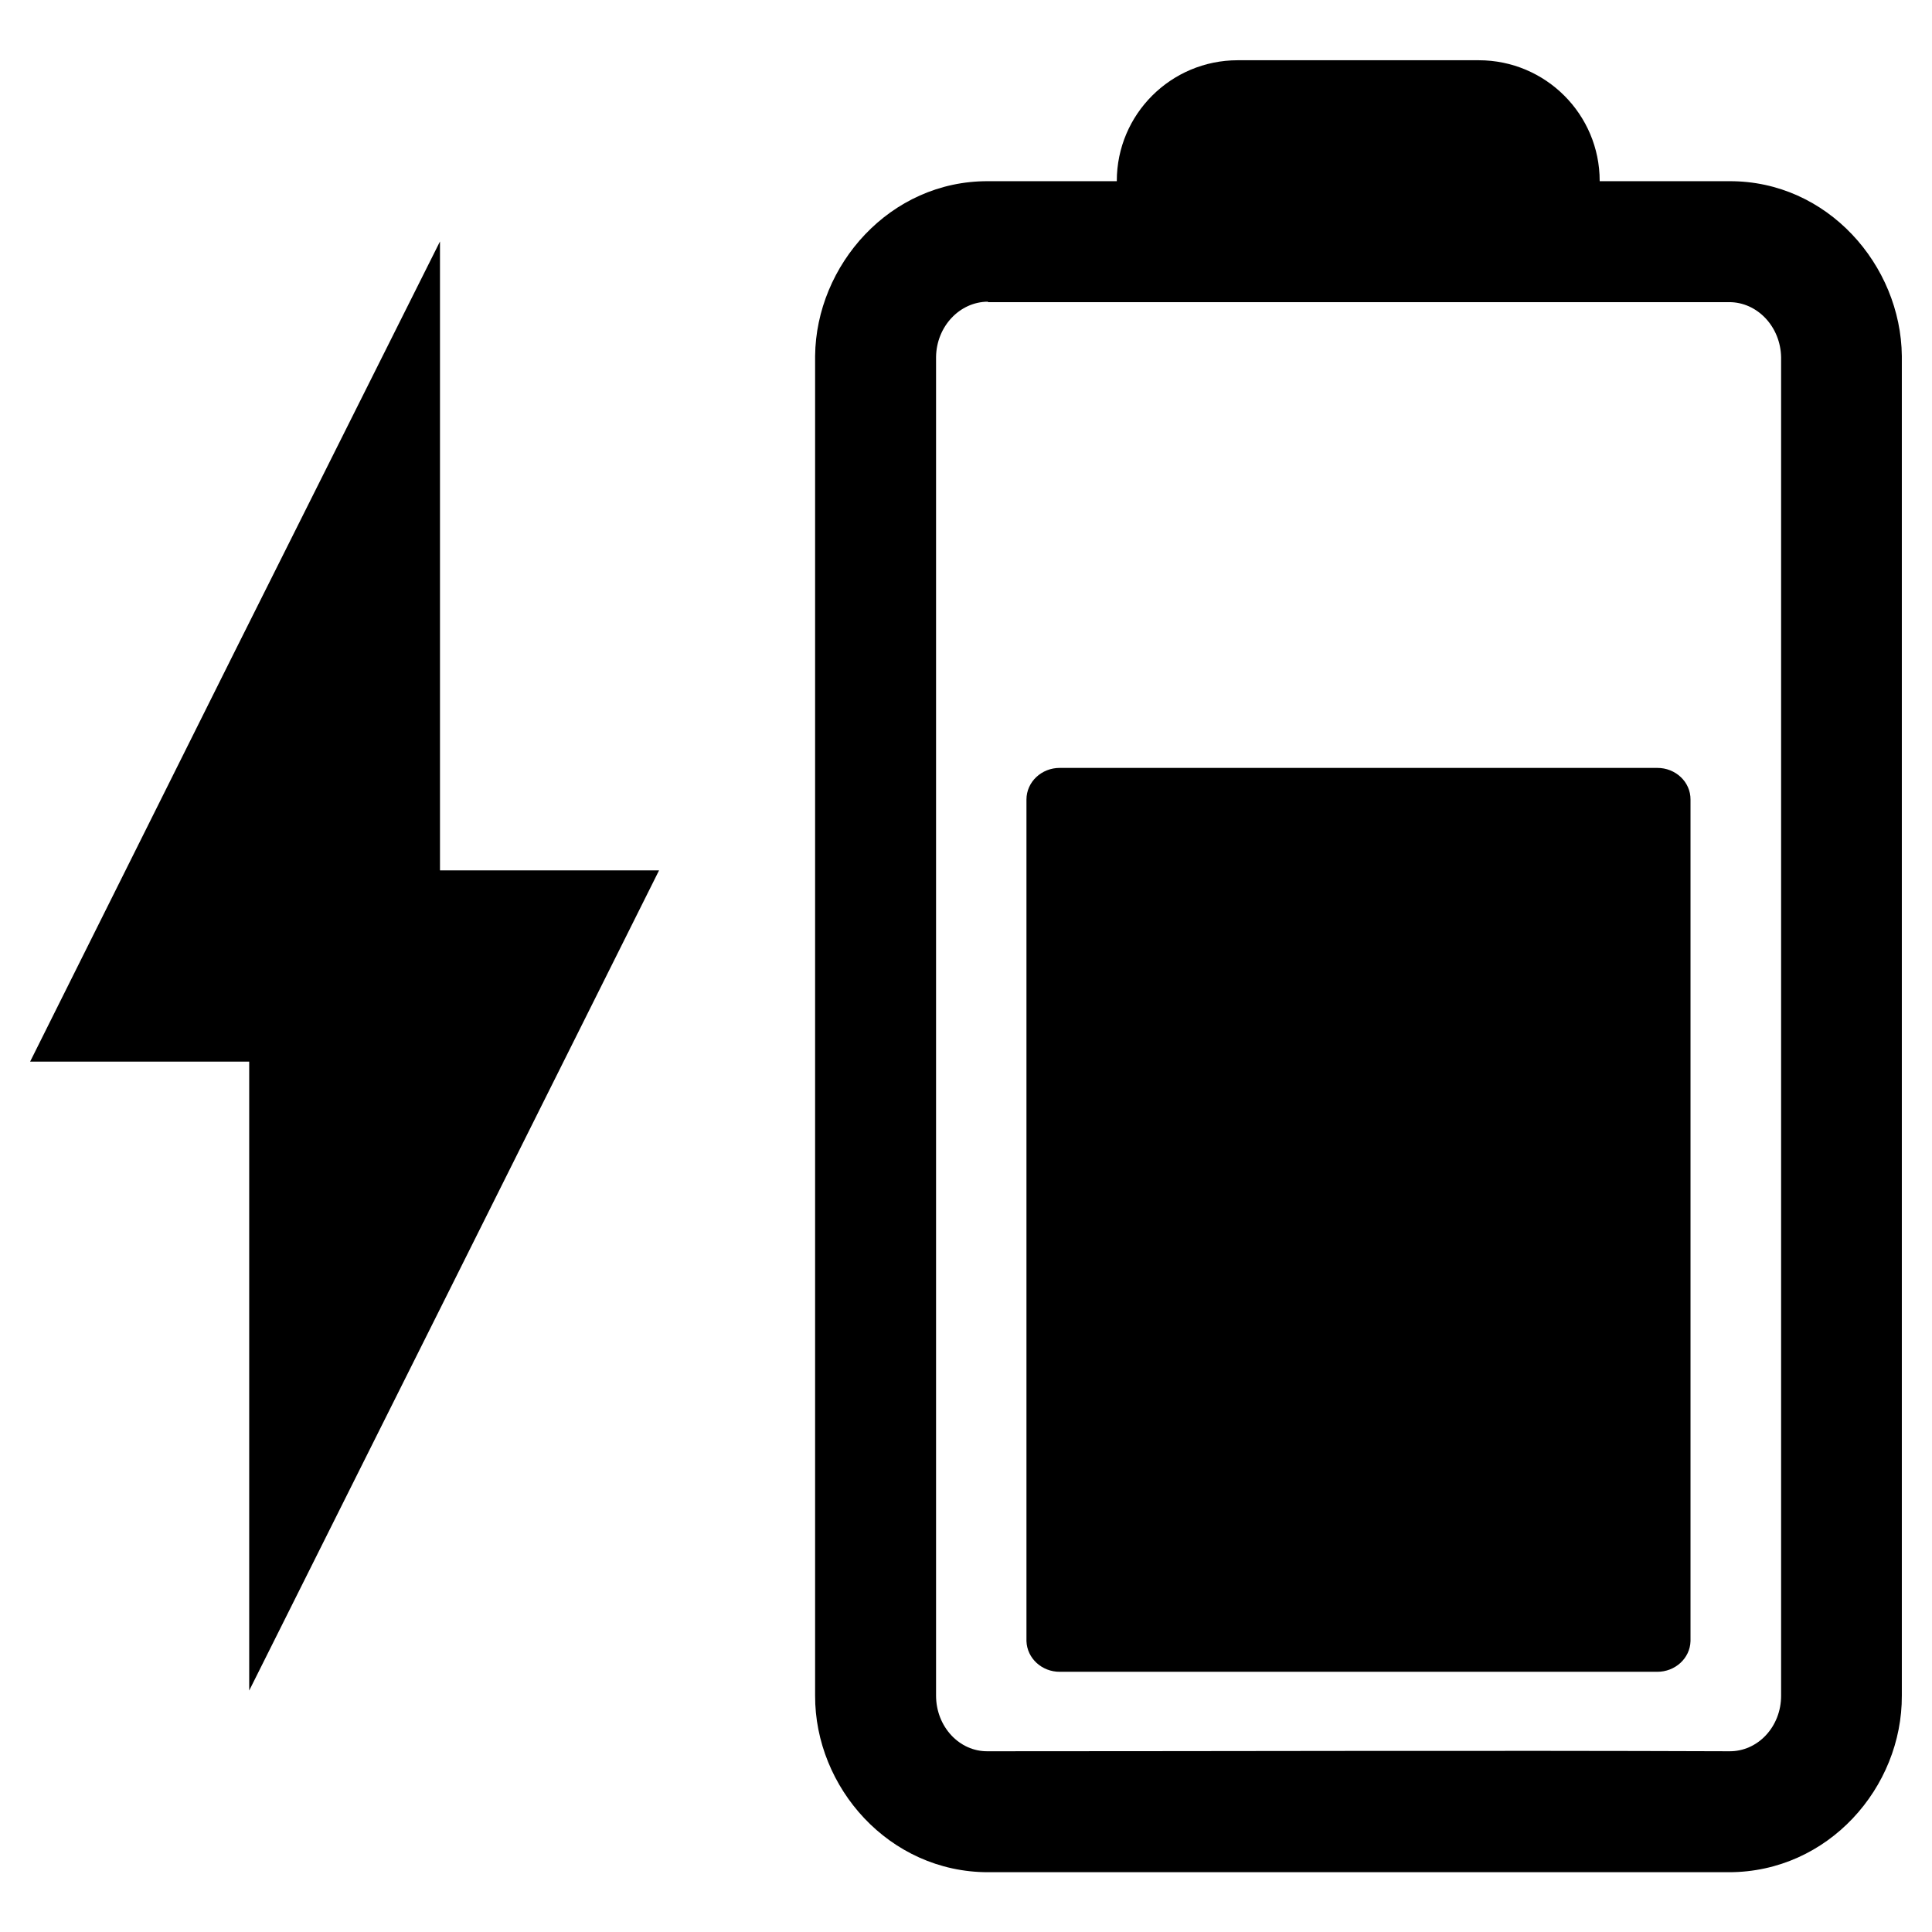
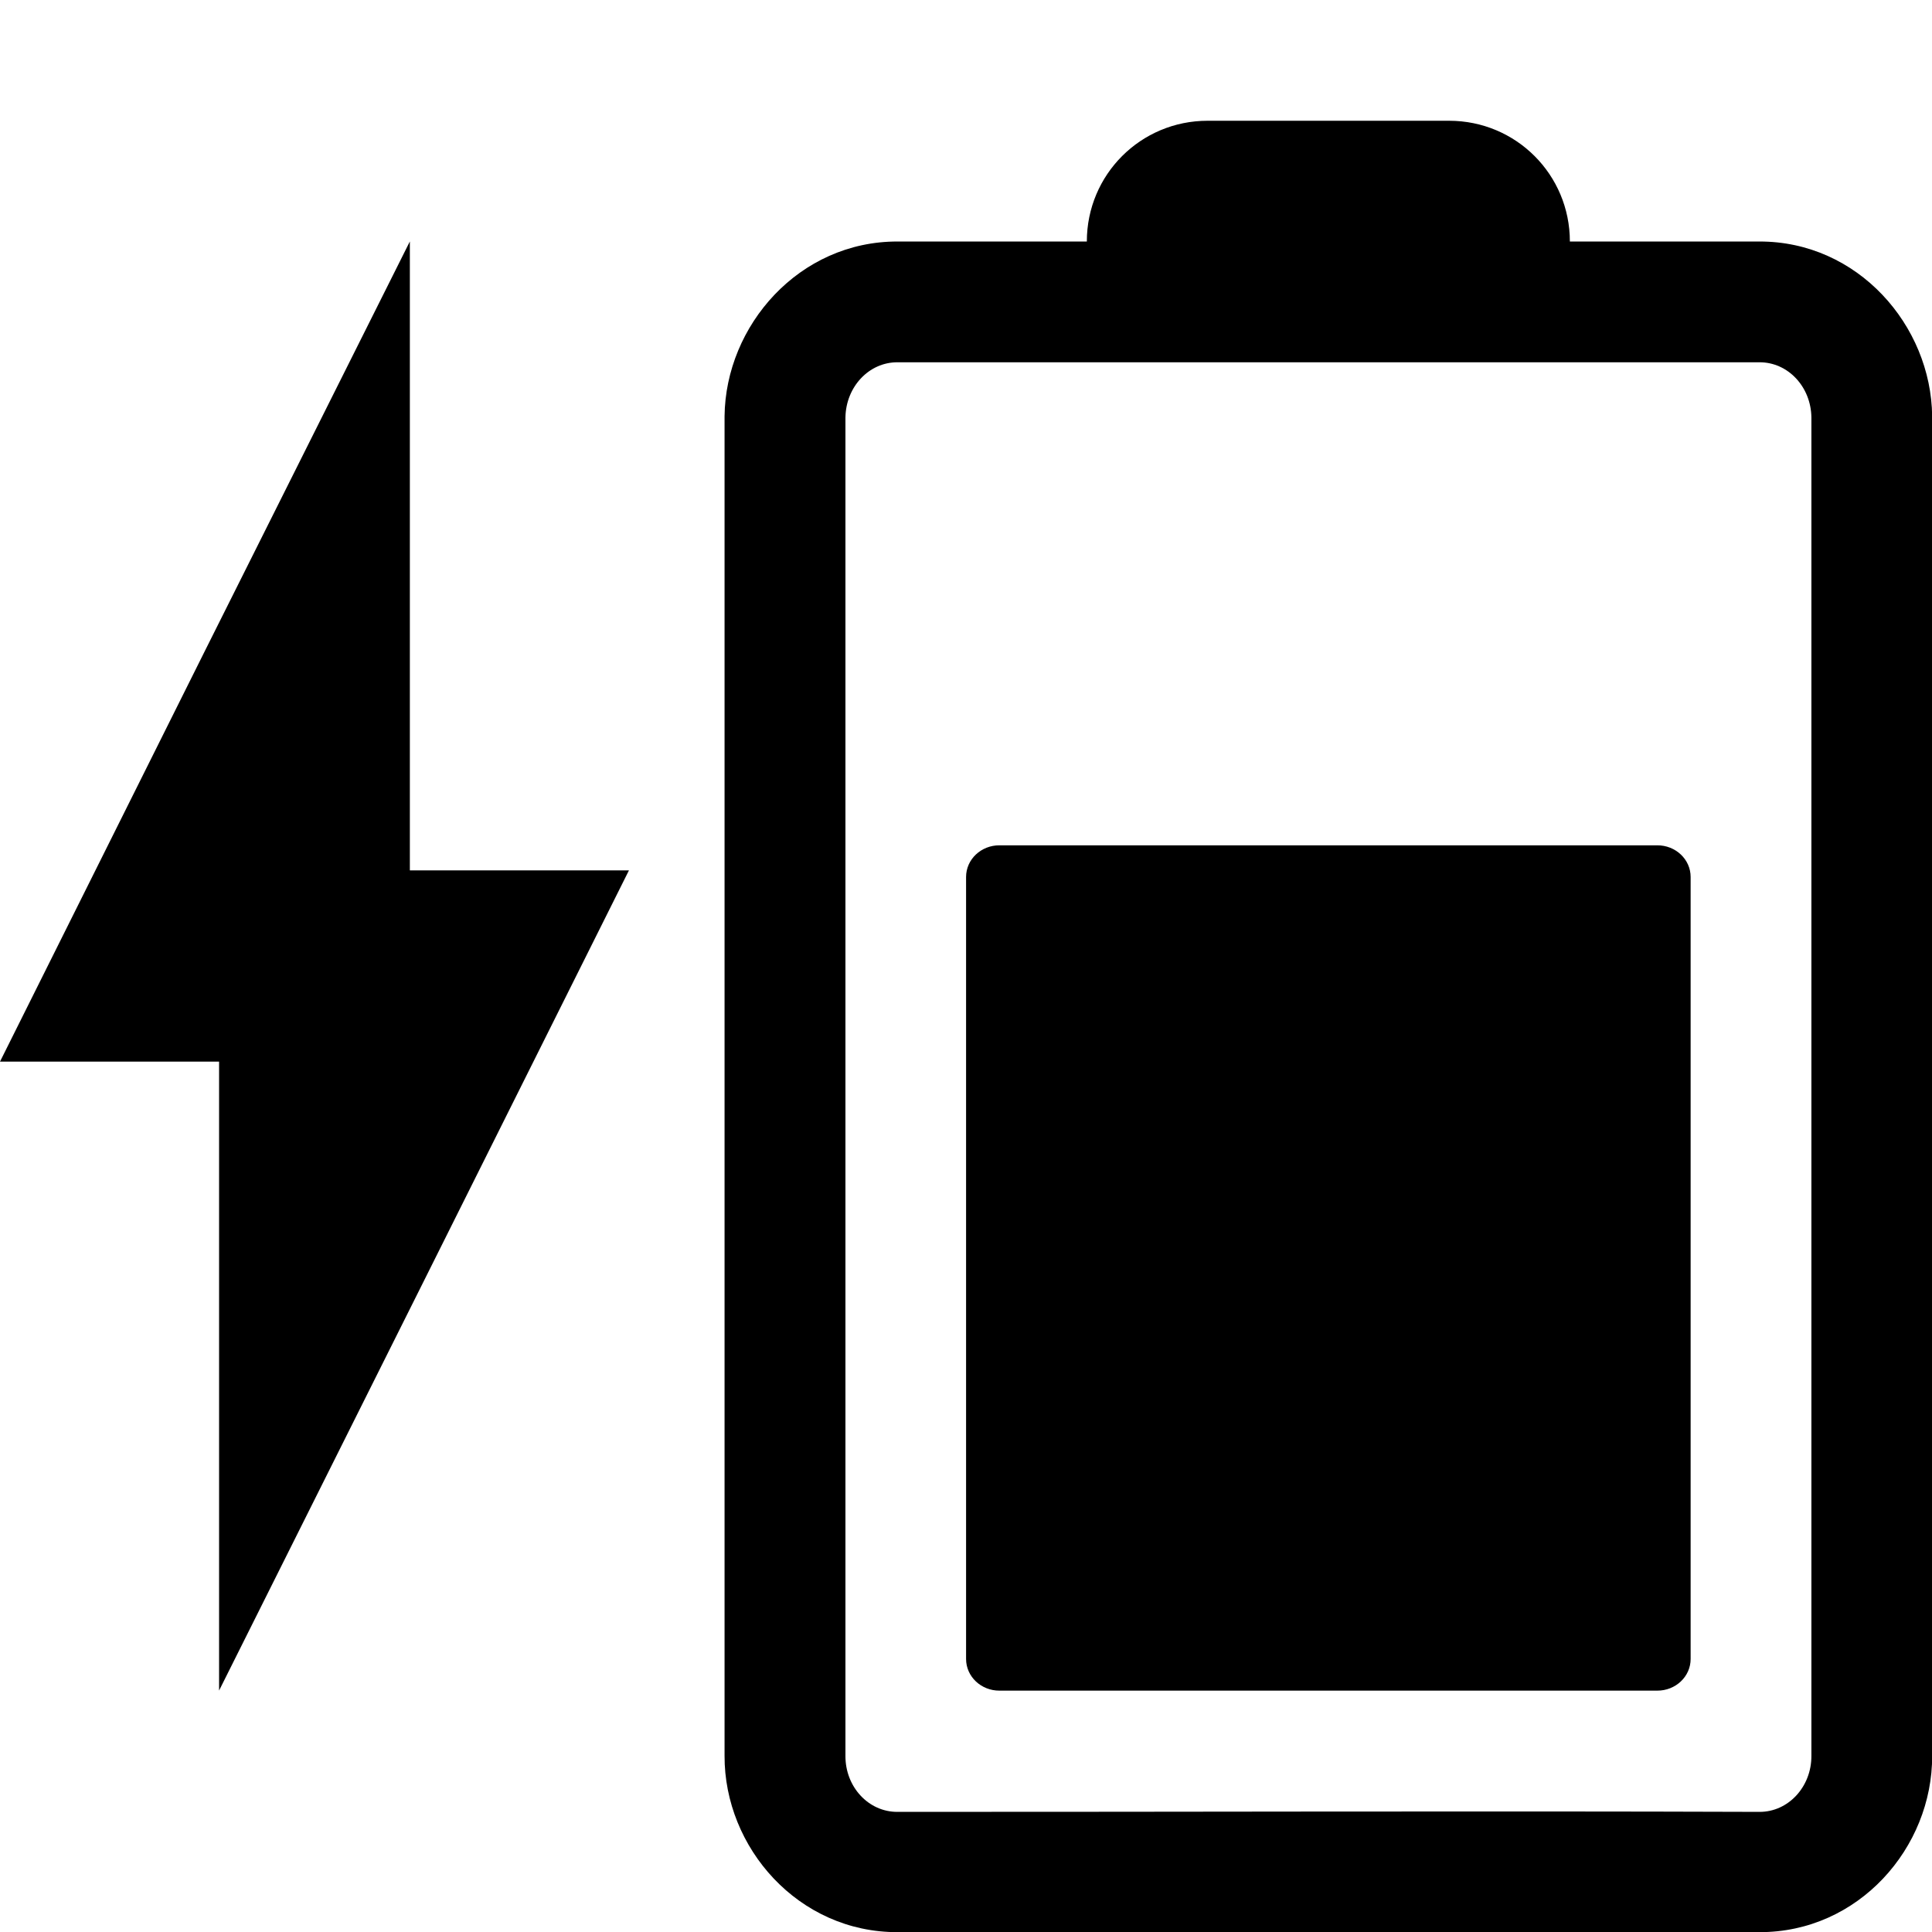
<svg xmlns="http://www.w3.org/2000/svg" id="svg8" version="1.1" viewBox="0 0 4.233 4.233" height="16" width="16">
  <defs id="defs2" />
  <g id="g1156" style="display:inline">
-     <g id="g850">
-       <g id="g857" transform="translate(0.8598958)">
-         <path id="path915" style="color:#000000;font-style:normal;font-variant:normal;font-weight:normal;font-stretch:normal;font-size:medium;line-height:normal;font-family:sans-serif;font-variant-ligatures:normal;font-variant-position:normal;font-variant-caps:normal;font-variant-numeric:normal;font-variant-alternates:normal;font-variant-east-asian:normal;font-feature-settings:normal;font-variation-settings:normal;text-indent:0;text-align:start;text-decoration:none;text-decoration-line:none;text-decoration-style:solid;text-decoration-color:#000000;letter-spacing:normal;word-spacing:normal;text-transform:none;writing-mode:lr-tb;direction:ltr;text-orientation:mixed;dominant-baseline:auto;baseline-shift:baseline;text-anchor:start;white-space:normal;shape-padding:0;shape-margin:0;inline-size:0;clip-rule:nonzero;display:inline;overflow:visible;visibility:visible;isolation:auto;mix-blend-mode:normal;color-interpolation:sRGB;color-interpolation-filters:linearRGB;solid-color:#000000;solid-opacity:1;vector-effect:none;fill:#000000;fill-opacity:1;fill-rule:nonzero;stroke:none;stroke-width:4.058;stroke-linecap:round;stroke-linejoin:round;stroke-miterlimit:4;stroke-dasharray:none;stroke-dashoffset:0;stroke-opacity:1;paint-order:stroke markers fill;color-rendering:auto;image-rendering:auto;shape-rendering:auto;text-rendering:auto;enable-background:accumulate;stop-color:#000000" d="M 5.527,6.359 C 5.375,6.358 5.25,6.475 5.25,6.621 c 0,2.323 0,4.646 0,6.969 0.005,0.143 0.128,0.255 0.277,0.254 h 4.945 c 0.149,0.001 0.273,-0.111 0.277,-0.254 0,-2.323 0,-4.646 0,-6.969 C 10.75,6.475 10.625,6.358 10.473,6.359 Z" transform="scale(0.2645833)" />
-         <g id="g838">
-           <path id="path889" style="color:#000000;font-style:normal;font-variant:normal;font-weight:normal;font-stretch:normal;font-size:medium;line-height:normal;font-family:sans-serif;font-variant-ligatures:normal;font-variant-position:normal;font-variant-caps:normal;font-variant-numeric:normal;font-variant-alternates:normal;font-variant-east-asian:normal;font-feature-settings:normal;font-variation-settings:normal;text-indent:0;text-align:start;text-decoration:none;text-decoration-line:none;text-decoration-style:solid;text-decoration-color:#000000;letter-spacing:normal;word-spacing:normal;text-transform:none;writing-mode:lr-tb;direction:ltr;text-orientation:mixed;dominant-baseline:auto;baseline-shift:baseline;text-anchor:start;white-space:normal;shape-padding:0;shape-margin:0;inline-size:0;clip-rule:nonzero;display:inline;overflow:visible;visibility:visible;isolation:auto;mix-blend-mode:normal;color-interpolation:sRGB;color-interpolation-filters:linearRGB;solid-color:#000000;solid-opacity:1;vector-effect:none;fill:#000000;fill-opacity:1;fill-rule:nonzero;stroke:none;stroke-width:1;stroke-linecap:round;stroke-linejoin:round;stroke-miterlimit:4;stroke-dasharray:none;stroke-dashoffset:0;stroke-opacity:1;paint-order:stroke markers fill;color-rendering:auto;image-rendering:auto;shape-rendering:auto;text-rendering:auto;enable-background:accumulate;stop-color:#000000" d="M 1.305,0.397 C 1.09,0.396 0.928,0.581 0.926,0.78 c -2.7e-6,6.8791e-4 -2.7e-6,0.001 0,0.002 V 3.715 c -7.144e-4,0.201 0.162,0.387 0.379,0.387 0.541,0 1.082,0 1.623,0 C 3.146,4.102 3.308,3.916 3.307,3.715 V 0.782 c 2.7e-6,-6.8791e-4 2.7e-6,-0.001 0,-0.002 C 3.305,0.581 3.144,0.396 2.929,0.397 c -0.541,0 -1.082,0 -1.623,0 z m -5.16e-4,0.265 c 0.541,0 1.083,0 1.624,0 0.062,-2.6003e-4 0.113,0.054 0.114,0.121 V 3.715 c 2.402e-4,0.068 -0.051,0.123 -0.114,0.122 -0.542,-0.002 -1.082,0 -1.624,0 C 1.242,3.838 1.191,3.783 1.191,3.715 V 0.782 C 1.192,0.715 1.243,0.661 1.305,0.661 Z" />
-           <rect style="opacity:1;fill:#000000;stroke:none;stroke-width:0.544;stroke-linecap:round;stroke-linejoin:round;stroke-miterlimit:4;stroke-dasharray:none;paint-order:normal" id="rect832" width="1.058" height="0.529" x="1.587" y="0.132" ry="0.265" />
-         </g>
+     <g id="g4297">
+       <g id="g838" transform="translate(0.7937524)">
+         <path id="path898" style="color:#000000;font-style:normal;font-variant:normal;font-weight:normal;font-stretch:normal;font-size:medium;line-height:normal;font-family:sans-serif;font-variant-ligatures:normal;font-variant-position:normal;font-variant-caps:normal;font-variant-numeric:normal;font-variant-alternates:normal;font-variant-east-asian:normal;font-feature-settings:normal;font-variation-settings:normal;text-indent:0;text-align:start;text-decoration:none;text-decoration-line:none;text-decoration-style:solid;text-decoration-color:#000000;letter-spacing:normal;word-spacing:normal;text-transform:none;writing-mode:lr-tb;direction:ltr;text-orientation:mixed;dominant-baseline:auto;baseline-shift:baseline;text-anchor:start;white-space:normal;shape-padding:0;shape-margin:0;inline-size:0;clip-rule:nonzero;display:inline;overflow:visible;visibility:visible;isolation:auto;mix-blend-mode:normal;color-interpolation:sRGB;color-interpolation-filters:linearRGB;solid-color:#000000;solid-opacity:1;vector-effect:none;fill:#000000;fill-opacity:1;fill-rule:nonzero;stroke:none;stroke-width:4.058;stroke-linecap:round;stroke-linejoin:round;stroke-miterlimit:4;stroke-dasharray:none;stroke-dashoffset:0;stroke-opacity:1;paint-order:stroke markers fill;color-rendering:auto;image-rendering:auto;shape-rendering:auto;text-rendering:auto;enable-background:accumulate;stop-color:#000000" d="M 5.277,7 C 5.125,6.999 5,7.116 5,7.262 5,9.421 5,11.579 5,13.738 5,13.884 5.125,14.001 5.277,14 H 10.723 C 10.875,14.001 11,13.884 11,13.738 11,11.579 11,9.421 11,7.262 11,7.116 10.875,6.999 10.723,7 Z" transform="scale(0.2645833)" />
+         <path id="path866" style="color:#000000;font-style:normal;font-variant:normal;font-weight:normal;font-stretch:normal;font-size:medium;line-height:normal;font-family:sans-serif;font-variant-ligatures:normal;font-variant-position:normal;font-variant-caps:normal;font-variant-numeric:normal;font-variant-alternates:normal;font-variant-east-asian:normal;font-feature-settings:normal;font-variation-settings:normal;text-indent:0;text-align:start;text-decoration:none;text-decoration-line:none;text-decoration-style:solid;text-decoration-color:#000000;letter-spacing:normal;word-spacing:normal;text-transform:none;writing-mode:lr-tb;direction:ltr;text-orientation:mixed;dominant-baseline:auto;baseline-shift:baseline;text-anchor:start;white-space:normal;shape-padding:0;shape-margin:0;inline-size:0;clip-rule:nonzero;display:inline;overflow:visible;visibility:visible;isolation:auto;mix-blend-mode:normal;color-interpolation:sRGB;color-interpolation-filters:linearRGB;solid-color:#000000;solid-opacity:1;vector-effect:none;fill:#000000;fill-opacity:1;fill-rule:nonzero;stroke:none;stroke-width:3.78;stroke-linecap:round;stroke-linejoin:round;stroke-miterlimit:4;stroke-dasharray:none;stroke-dashoffset:0;stroke-opacity:1;paint-order:stroke markers fill;color-rendering:auto;image-rendering:auto;shape-rendering:auto;text-rendering:auto;enable-background:accumulate;stop-color:#000000" d="M 7,1 C 6.446,1 6,1.446 6,2 H 4.434 C 3.619,1.997 3.008,2.694 3,3.447 c -1.02e-5,0.003 -1.02e-5,0.005 0,0.008 V 4 14.539 C 2.997,15.3 3.611,16.003 4.434,16 H 11.568 C 12.391,16.003 13.003,15.3 13,14.539 V 3.455 c 10e-6,-0.003 10e-6,-0.005 0,-0.008 C 12.992,2.694 12.383,1.997 11.568,2 H 10 C 10,1.446 9.554,1 9,1 Z M 4.432,3 H 11.57 C 11.806,2.999 11.997,3.203 12,3.457 V 14.541 c 9.08e-4,0.256 -0.192,0.464 -0.43,0.463 -2.32,-0.008 -4.818,7.25e-4 -7.139,0 -0.238,9.8e-4 -0.431,-0.206 -0.43,-0.463 V 3.457 C 4.005,3.203 4.196,2.999 4.432,3 Z" transform="scale(0.2645833)" />
      </g>
-       <path id="path834" style="display:inline;fill:#000000;stroke-width:0.285;stroke-linecap:round;stroke-linejoin:round;paint-order:stroke markers fill" d="M 0.964,0.529 0.515,1.426 0.066,2.326 H 0.546 V 3.704 L 0.995,2.806 1.444,1.907 H 0.964 Z" />
+       <path id="path834" style="display:inline;fill:#000000;stroke-width:0.285;stroke-linecap:round;stroke-linejoin:round;paint-order:stroke markers fill" d="M 0.898,0.529 0.449,1.426 0,2.326 H 0.48 V 3.704 L 0.929,2.806 1.378,1.907 H 0.898 Z" />
    </g>
  </g>
</svg>
